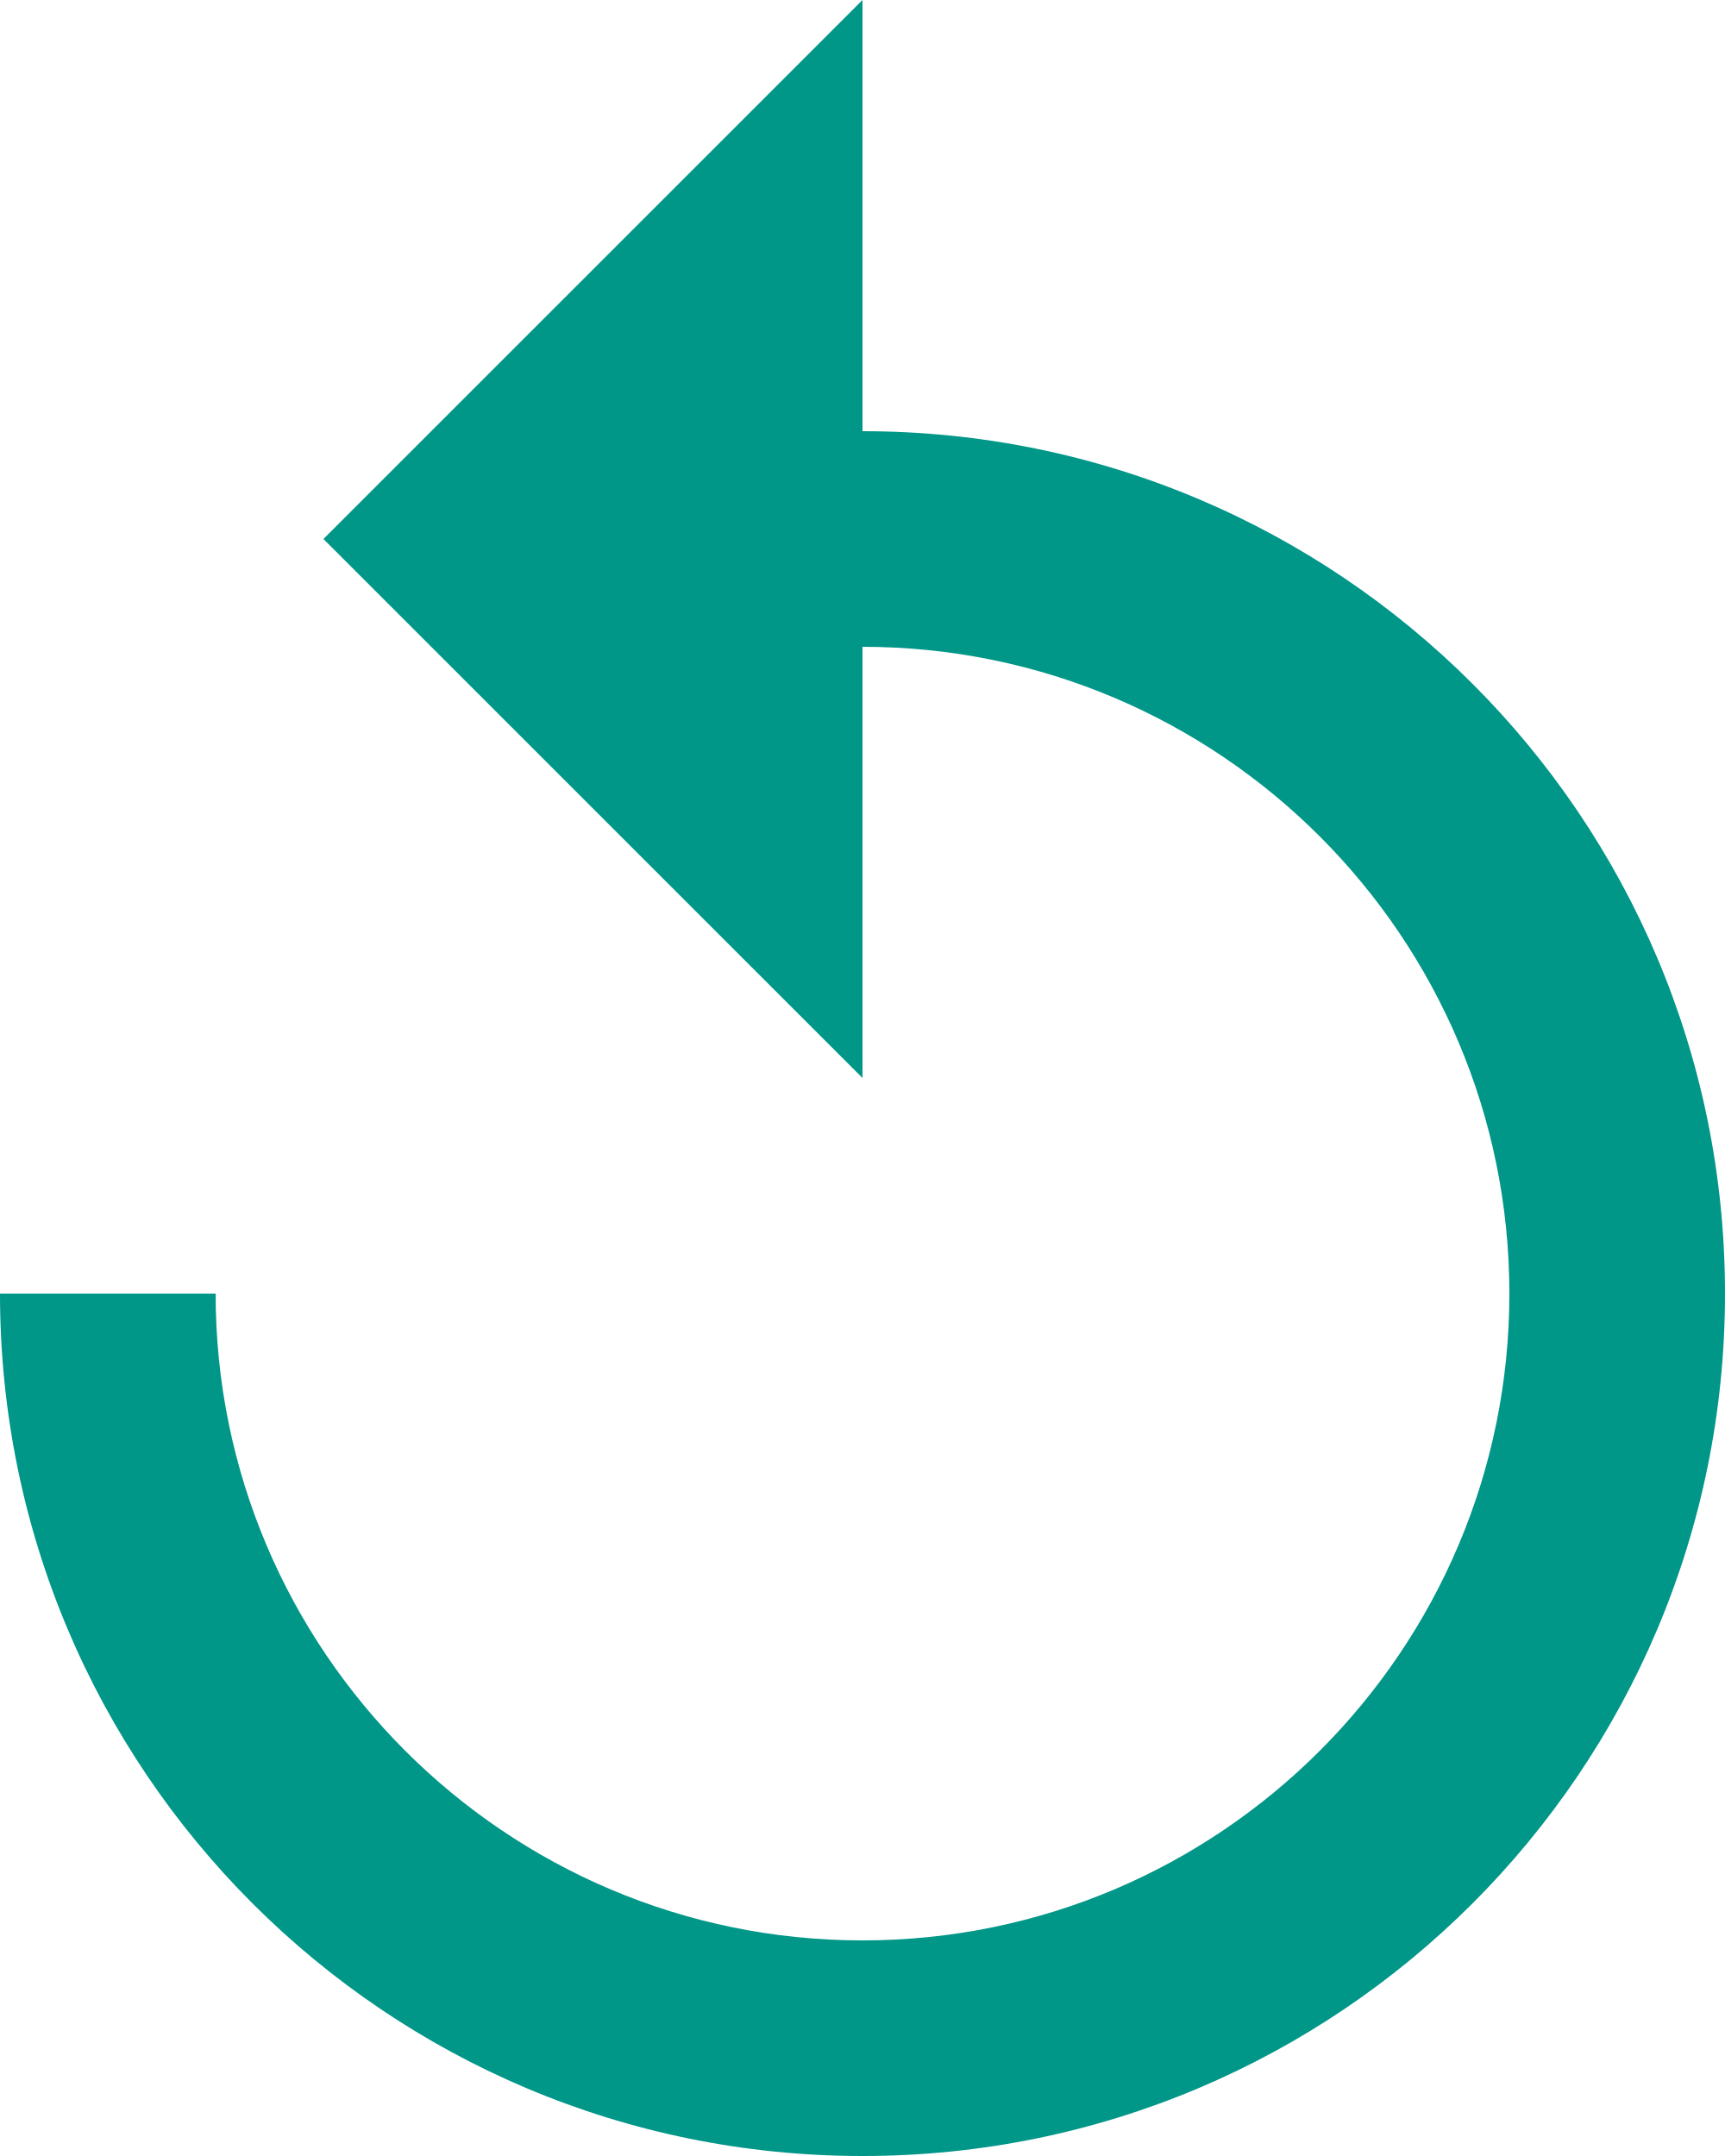
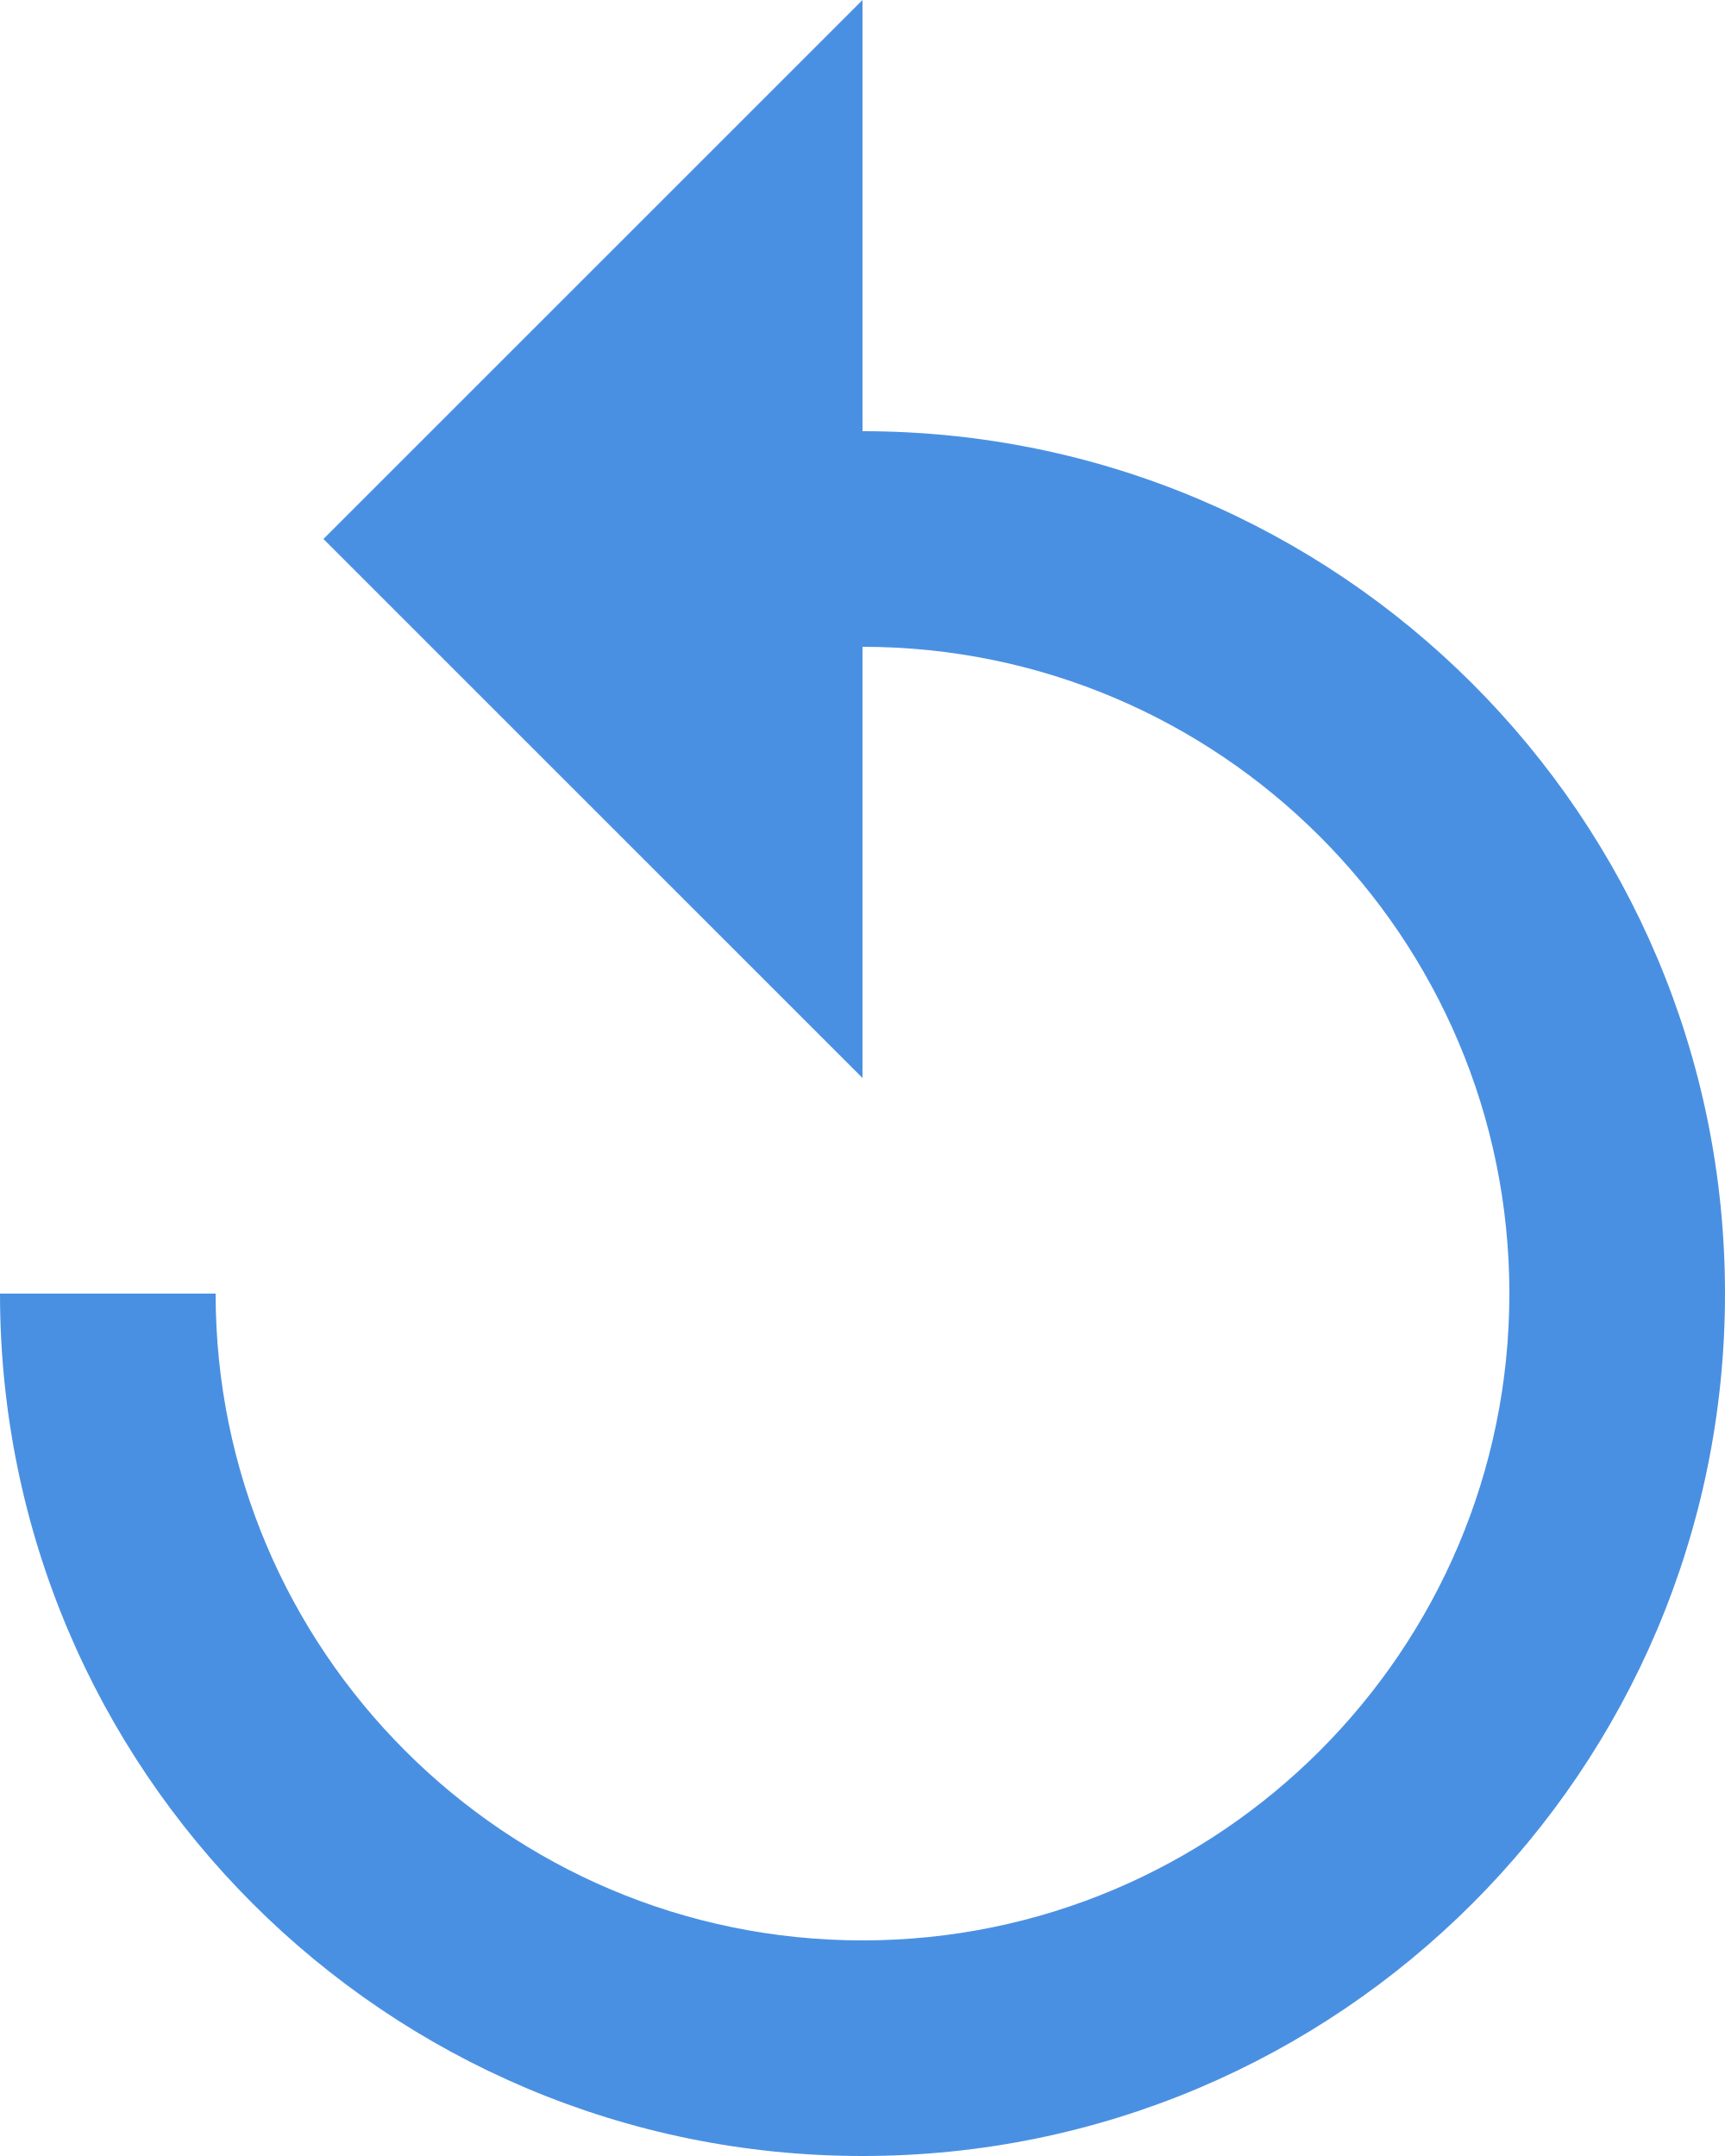
<svg xmlns="http://www.w3.org/2000/svg" width="24" height="30" viewBox="0 0 24 30">
-   <path fill="#009688" fill-rule="nonzero" d="M12 6V0L4.5 7.5 12 15V9c4.965 0 9 4.035 9 9s-4.035 9-9 9-9-4.035-9-9H0c0 6.63 5.37 12 12 12s12-5.37 12-12S18.63 6 12 6z" />
+   <path fill="#4A90E2" d="M12 6V0L4.5 7.5 12 15V9c4.965 0 9 4.035 9 9s-4.035 9-9 9-9-4.035-9-9H0c0 6.63 5.37 12 12 12s12-5.37 12-12S18.63 6 12 6z" />
</svg>
